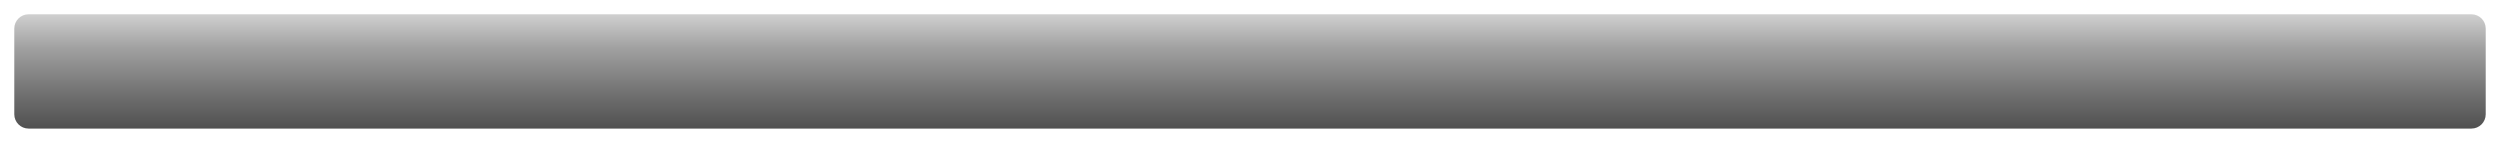
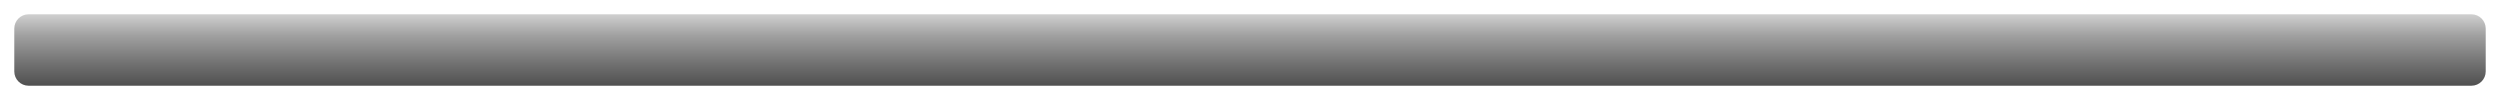
- <svg xmlns="http://www.w3.org/2000/svg" width="700" height="40" viewBox="0 0 700 40">
+ <svg xmlns="http://www.w3.org/2000/svg" width="700" height="28" viewBox="0 0 700 28">
  <defs>
    <linearGradient id="fillGradient" x1="0%" y1="0%" x2="0%" y2="100%">
      <stop offset="0%" style="stop-color:#D0D0D0;stop-opacity:1" />
      <stop offset="30%" style="stop-color:#A0A0A0;stop-opacity:1" />
      <stop offset="70%" style="stop-color:#707070;stop-opacity:1" />
      <stop offset="100%" style="stop-color:#505050;stop-opacity:1" />
    </linearGradient>
  </defs>
-   <rect x="4" y="4" width="692" height="32" rx="4" fill="url(#fillGradient)" />
+   <rect x="4" y="4" width="692" height="20" rx="4" fill="url(#fillGradient)" />
</svg>
